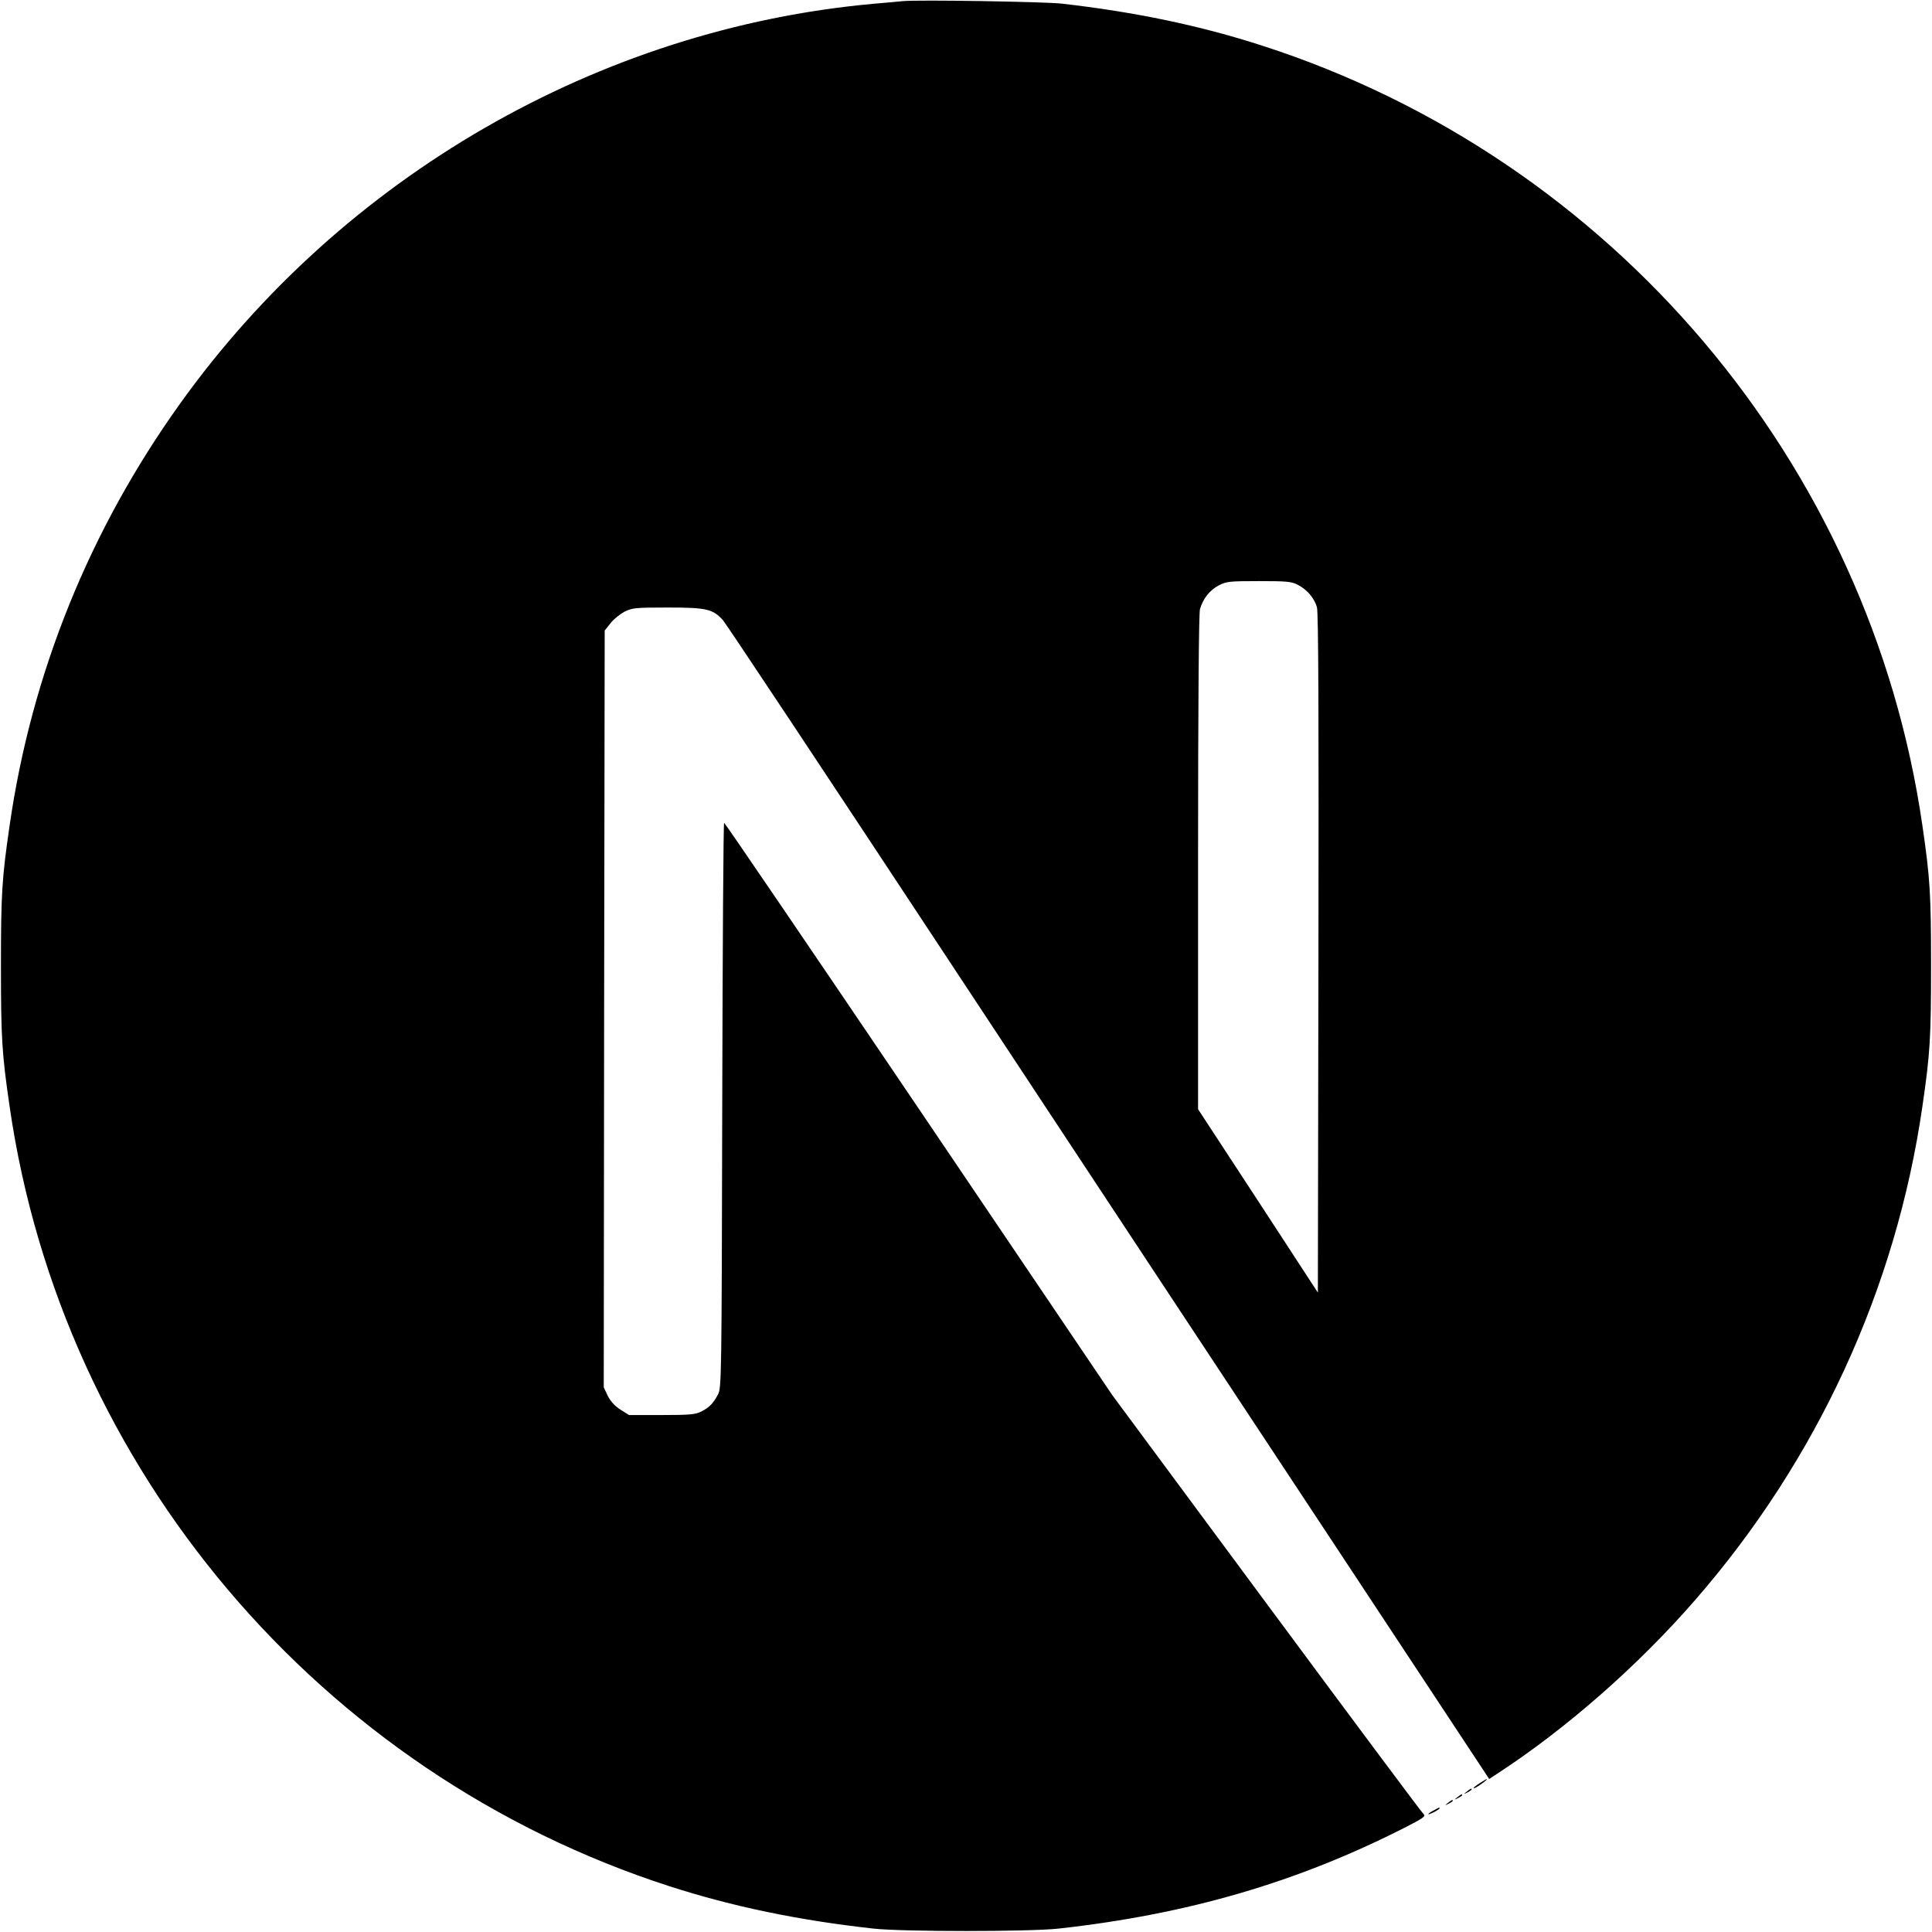
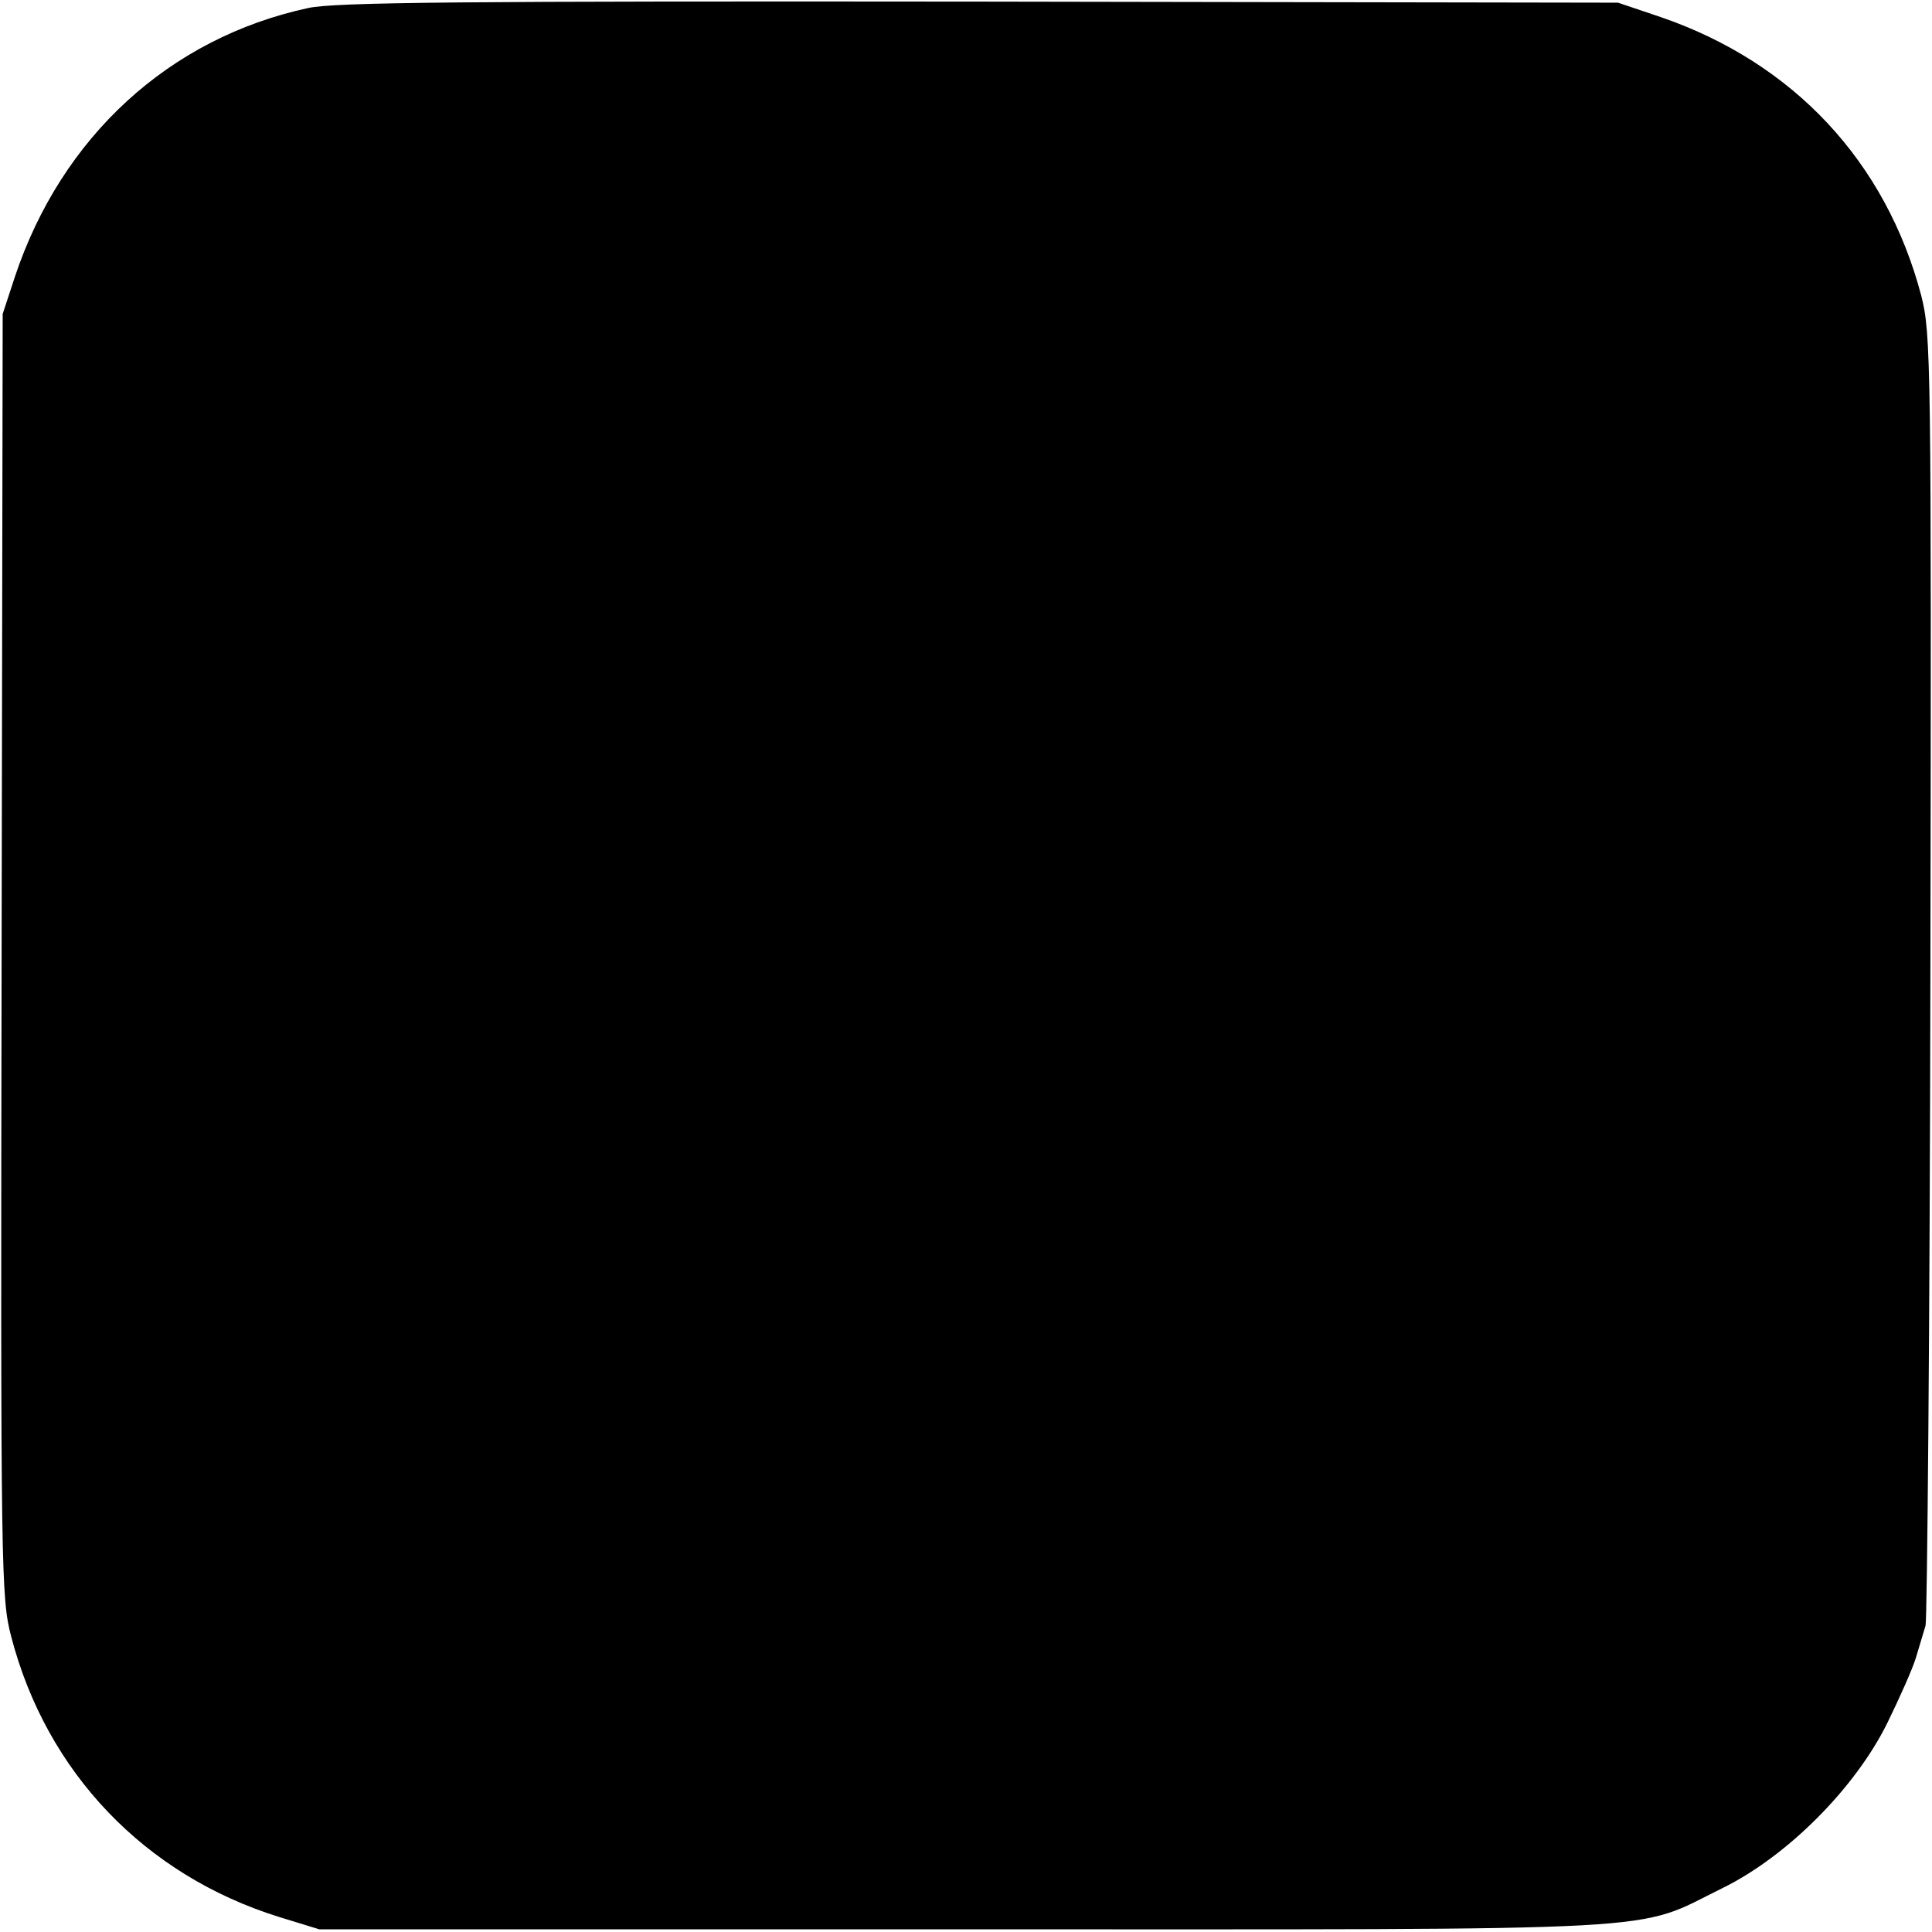
- <svg xmlns="http://www.w3.org/2000/svg" version="1.0" width="1024pt" height="1024pt" viewBox="0 0 1024 1024" preserveAspectRatio="xMidYMid meet">
-   <g transform="translate(0,1024) scale(0.1,-0.1)" fill="#000000" stroke="none">
-     <path d="M4785 10234 c-22 -2 -92 -9 -155 -14 -1453 -131 -2814 -915 -3676 -2120 -480 -670 -787 -1430 -903 -2235 -41 -281 -46 -364 -46 -745 0 -381 5 -464 46 -745 278 -1921 1645 -3535 3499 -4133 332 -107 682 -180 1080 -224 155 -17 825 -17 980 0 687 76 1269 246 1843 539 88 45 105 57 93 67 -8 6 -383 509 -833 1117 l-818 1105 -1025 1517 c-564 834 -1028 1516 -1032 1516 -4 1 -8 -673 -10 -1496 -3 -1441 -4 -1499 -22 -1533 -26 -49 -46 -69 -88 -91 -32 -16 -60 -19 -211 -19 l-173 0 -46 29 c-30 19 -52 44 -67 73 l-21 45 2 2005 3 2006 31 39 c16 21 50 48 74 61 41 20 57 22 230 22 204 0 238 -8 291 -66 15 -16 570 -852 1234 -1859 664 -1007 1572 -2382 2018 -3057 l810 -1227 41 27 c363 236 747 572 1051 922 647 743 1064 1649 1204 2615 41 281 46 364 46 745 0 381 -5 464 -46 745 -278 1921 -1645 3535 -3499 4133 -327 106 -675 179 -1065 223 -96 10 -757 21 -840 13z m2094 -3094 c48 -24 87 -70 101 -118 8 -26 10 -582 8 -1835 l-3 -1798 -317 486 -318 486 0 1307 c0 845 4 1320 10 1343 16 56 51 100 99 126 41 21 56 23 213 23 148 0 174 -2 207 -20z" />
-     <path d="M7843 789 c-35 -22 -46 -37 -15 -20 22 13 58 40 52 41 -3 0 -20 -10 -37 -21z" />
-     <path d="M7774 744 c-18 -14 -18 -15 4 -4 12 6 22 13 22 15 0 8 -5 6 -26 -11z" />
-     <path d="M7724 714 c-18 -14 -18 -15 4 -4 12 6 22 13 22 15 0 8 -5 6 -26 -11z" />
-     <path d="M7674 684 c-18 -14 -18 -15 4 -4 12 6 22 13 22 15 0 8 -5 6 -26 -11z" />
-     <path d="M7598 644 c-38 -20 -36 -28 2 -9 17 9 30 18 30 20 0 7 -1 6 -32 -11z" />
+ <svg xmlns="http://www.w3.org/2000/svg" version="1.0" width="360pt" height="360pt" viewBox="0 0 360 360" preserveAspectRatio="xMidYMid meet">
+   <g transform="translate(0,360) scale(0.1,-0.1)" fill="#000000" stroke="none">
+     <path d="M574 3585 c-259 -56 -459 -240 -546 -500 l-23 -70 -2 -1195 c-2 -1158 -1 -1197 18 -1270 66 -253 249 -444 499 -522 l75 -23 1200 0 c1350 0 1246 -6 1415 77 120 59 247 186 307 308 23 47 47 101 53 121 6 20 14 47 18 60 3 13 8 559 9 1214 2 1146 1 1193 -17 1264 -66 250 -238 434 -485 519 l-80 27 -1190 2 c-960 1 -1202 -1 -1251 -12z" />
  </g>
</svg>
